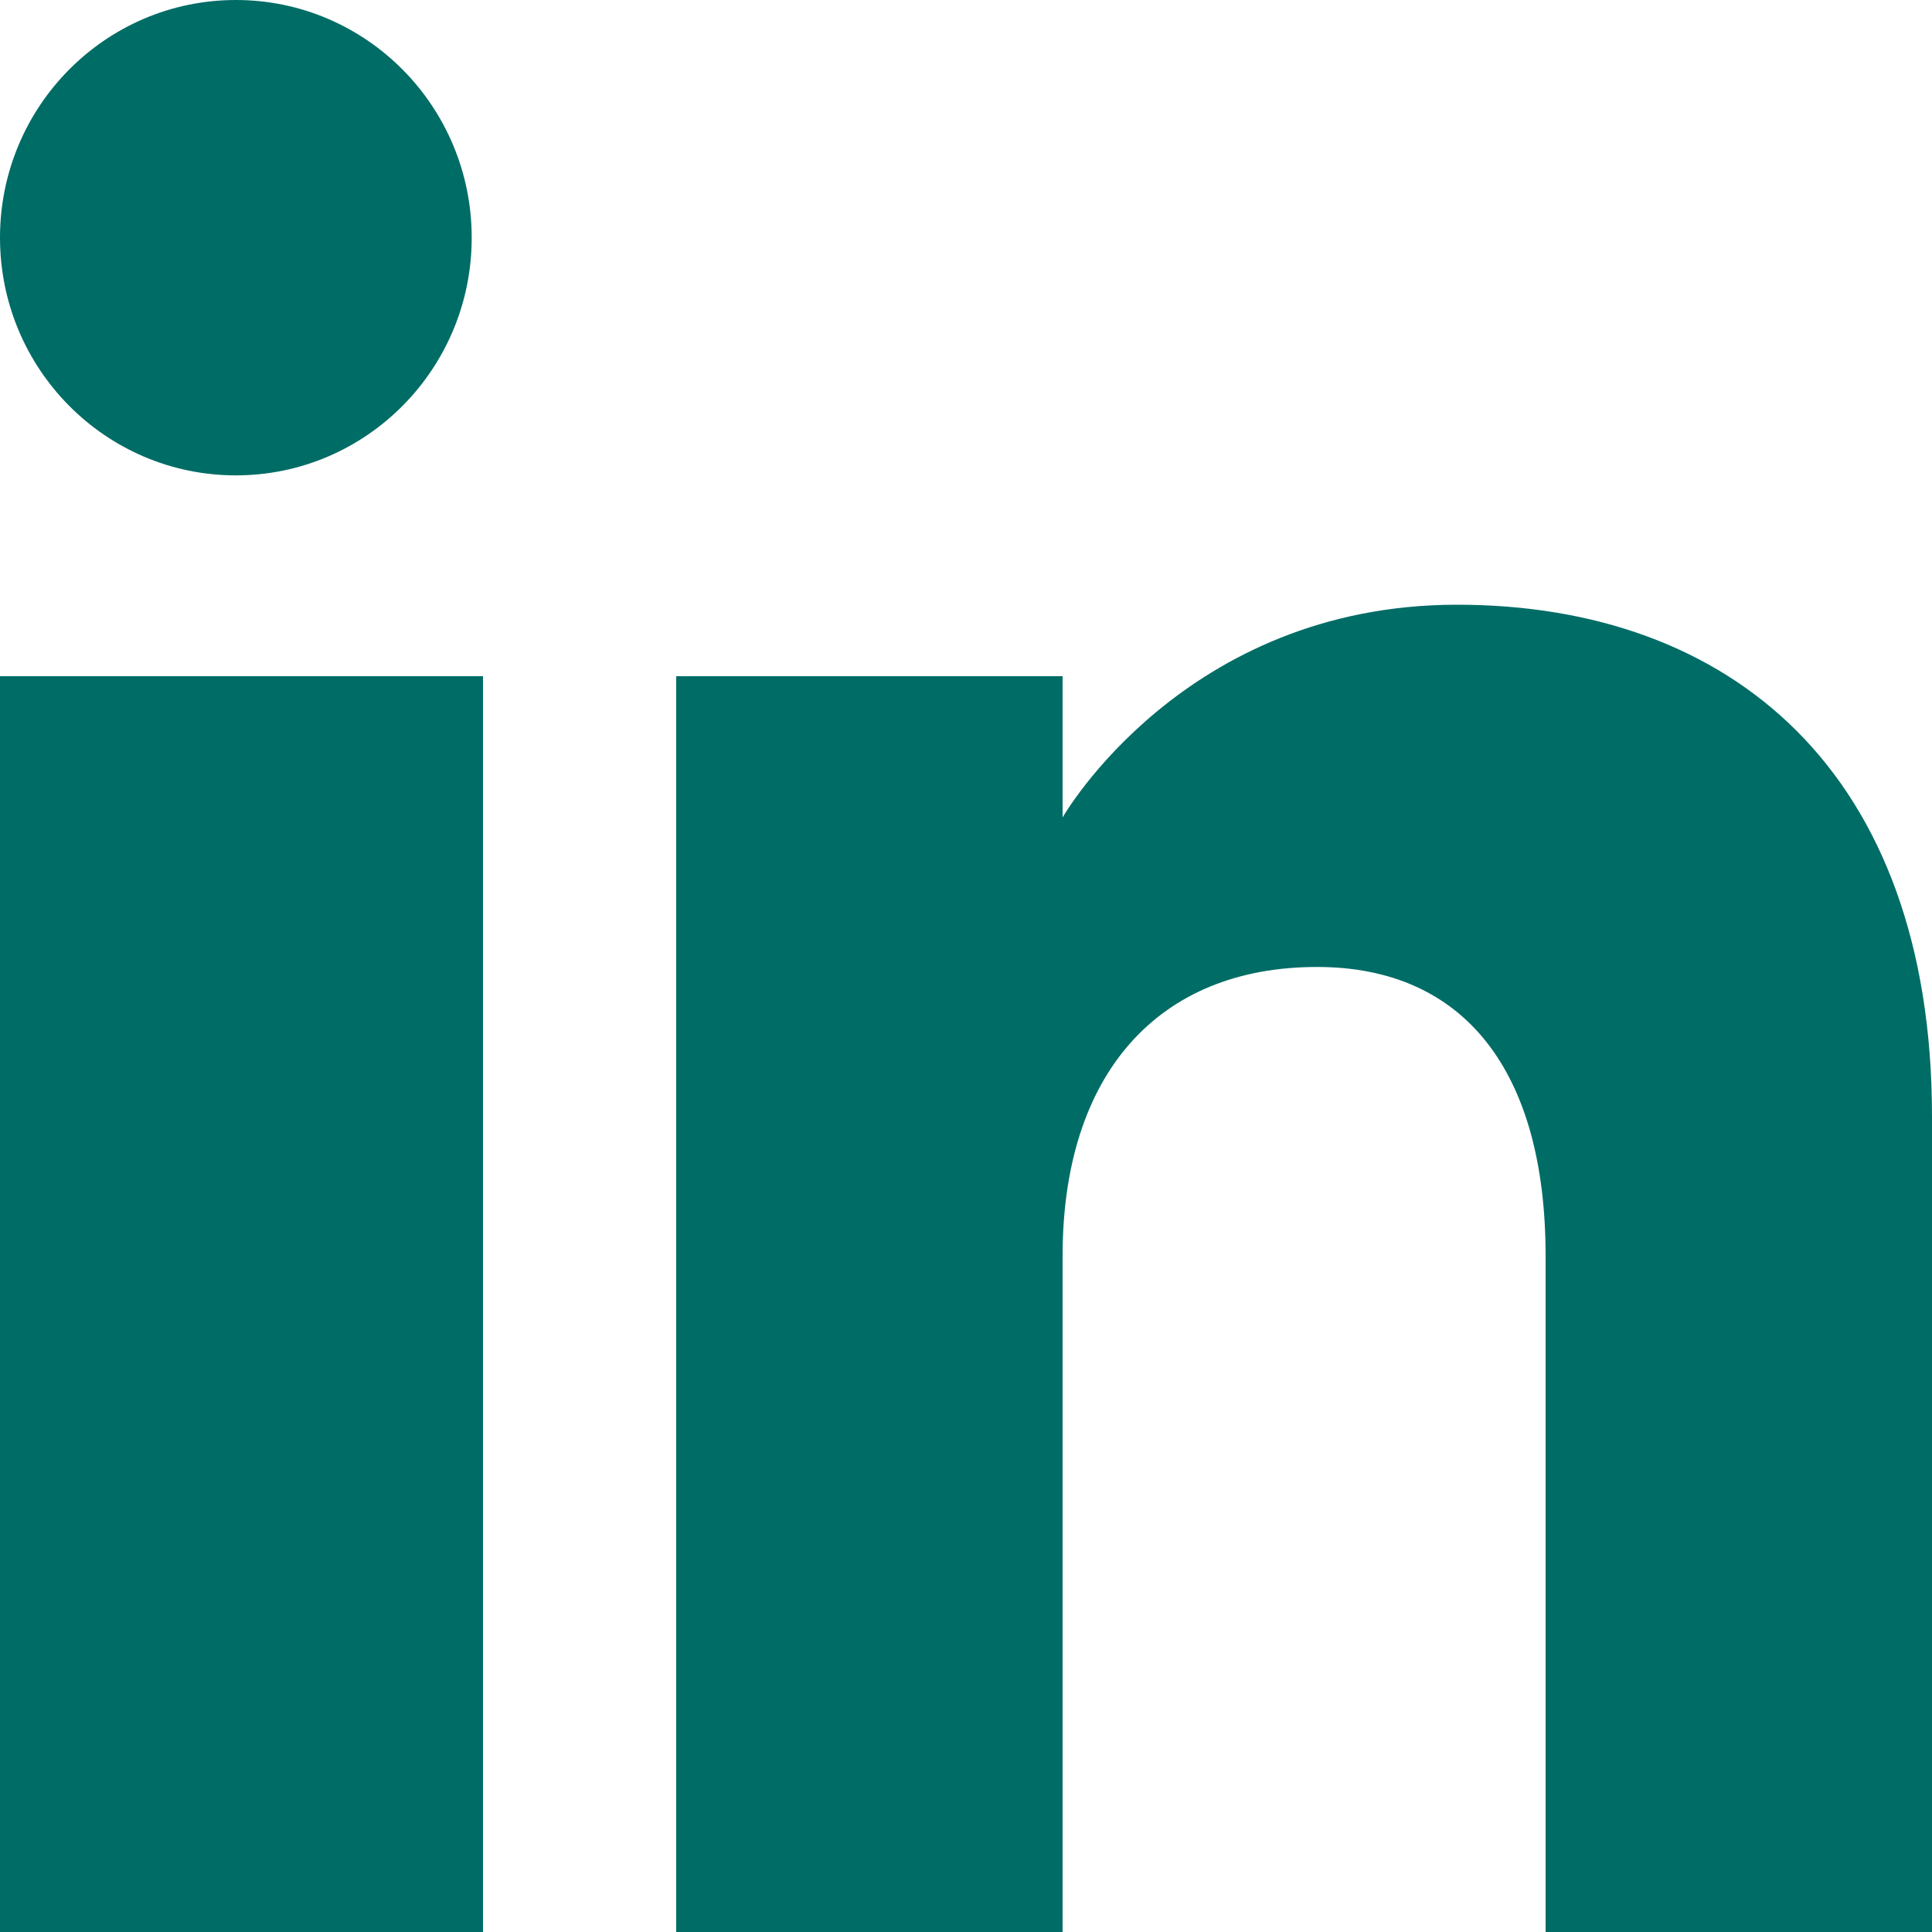
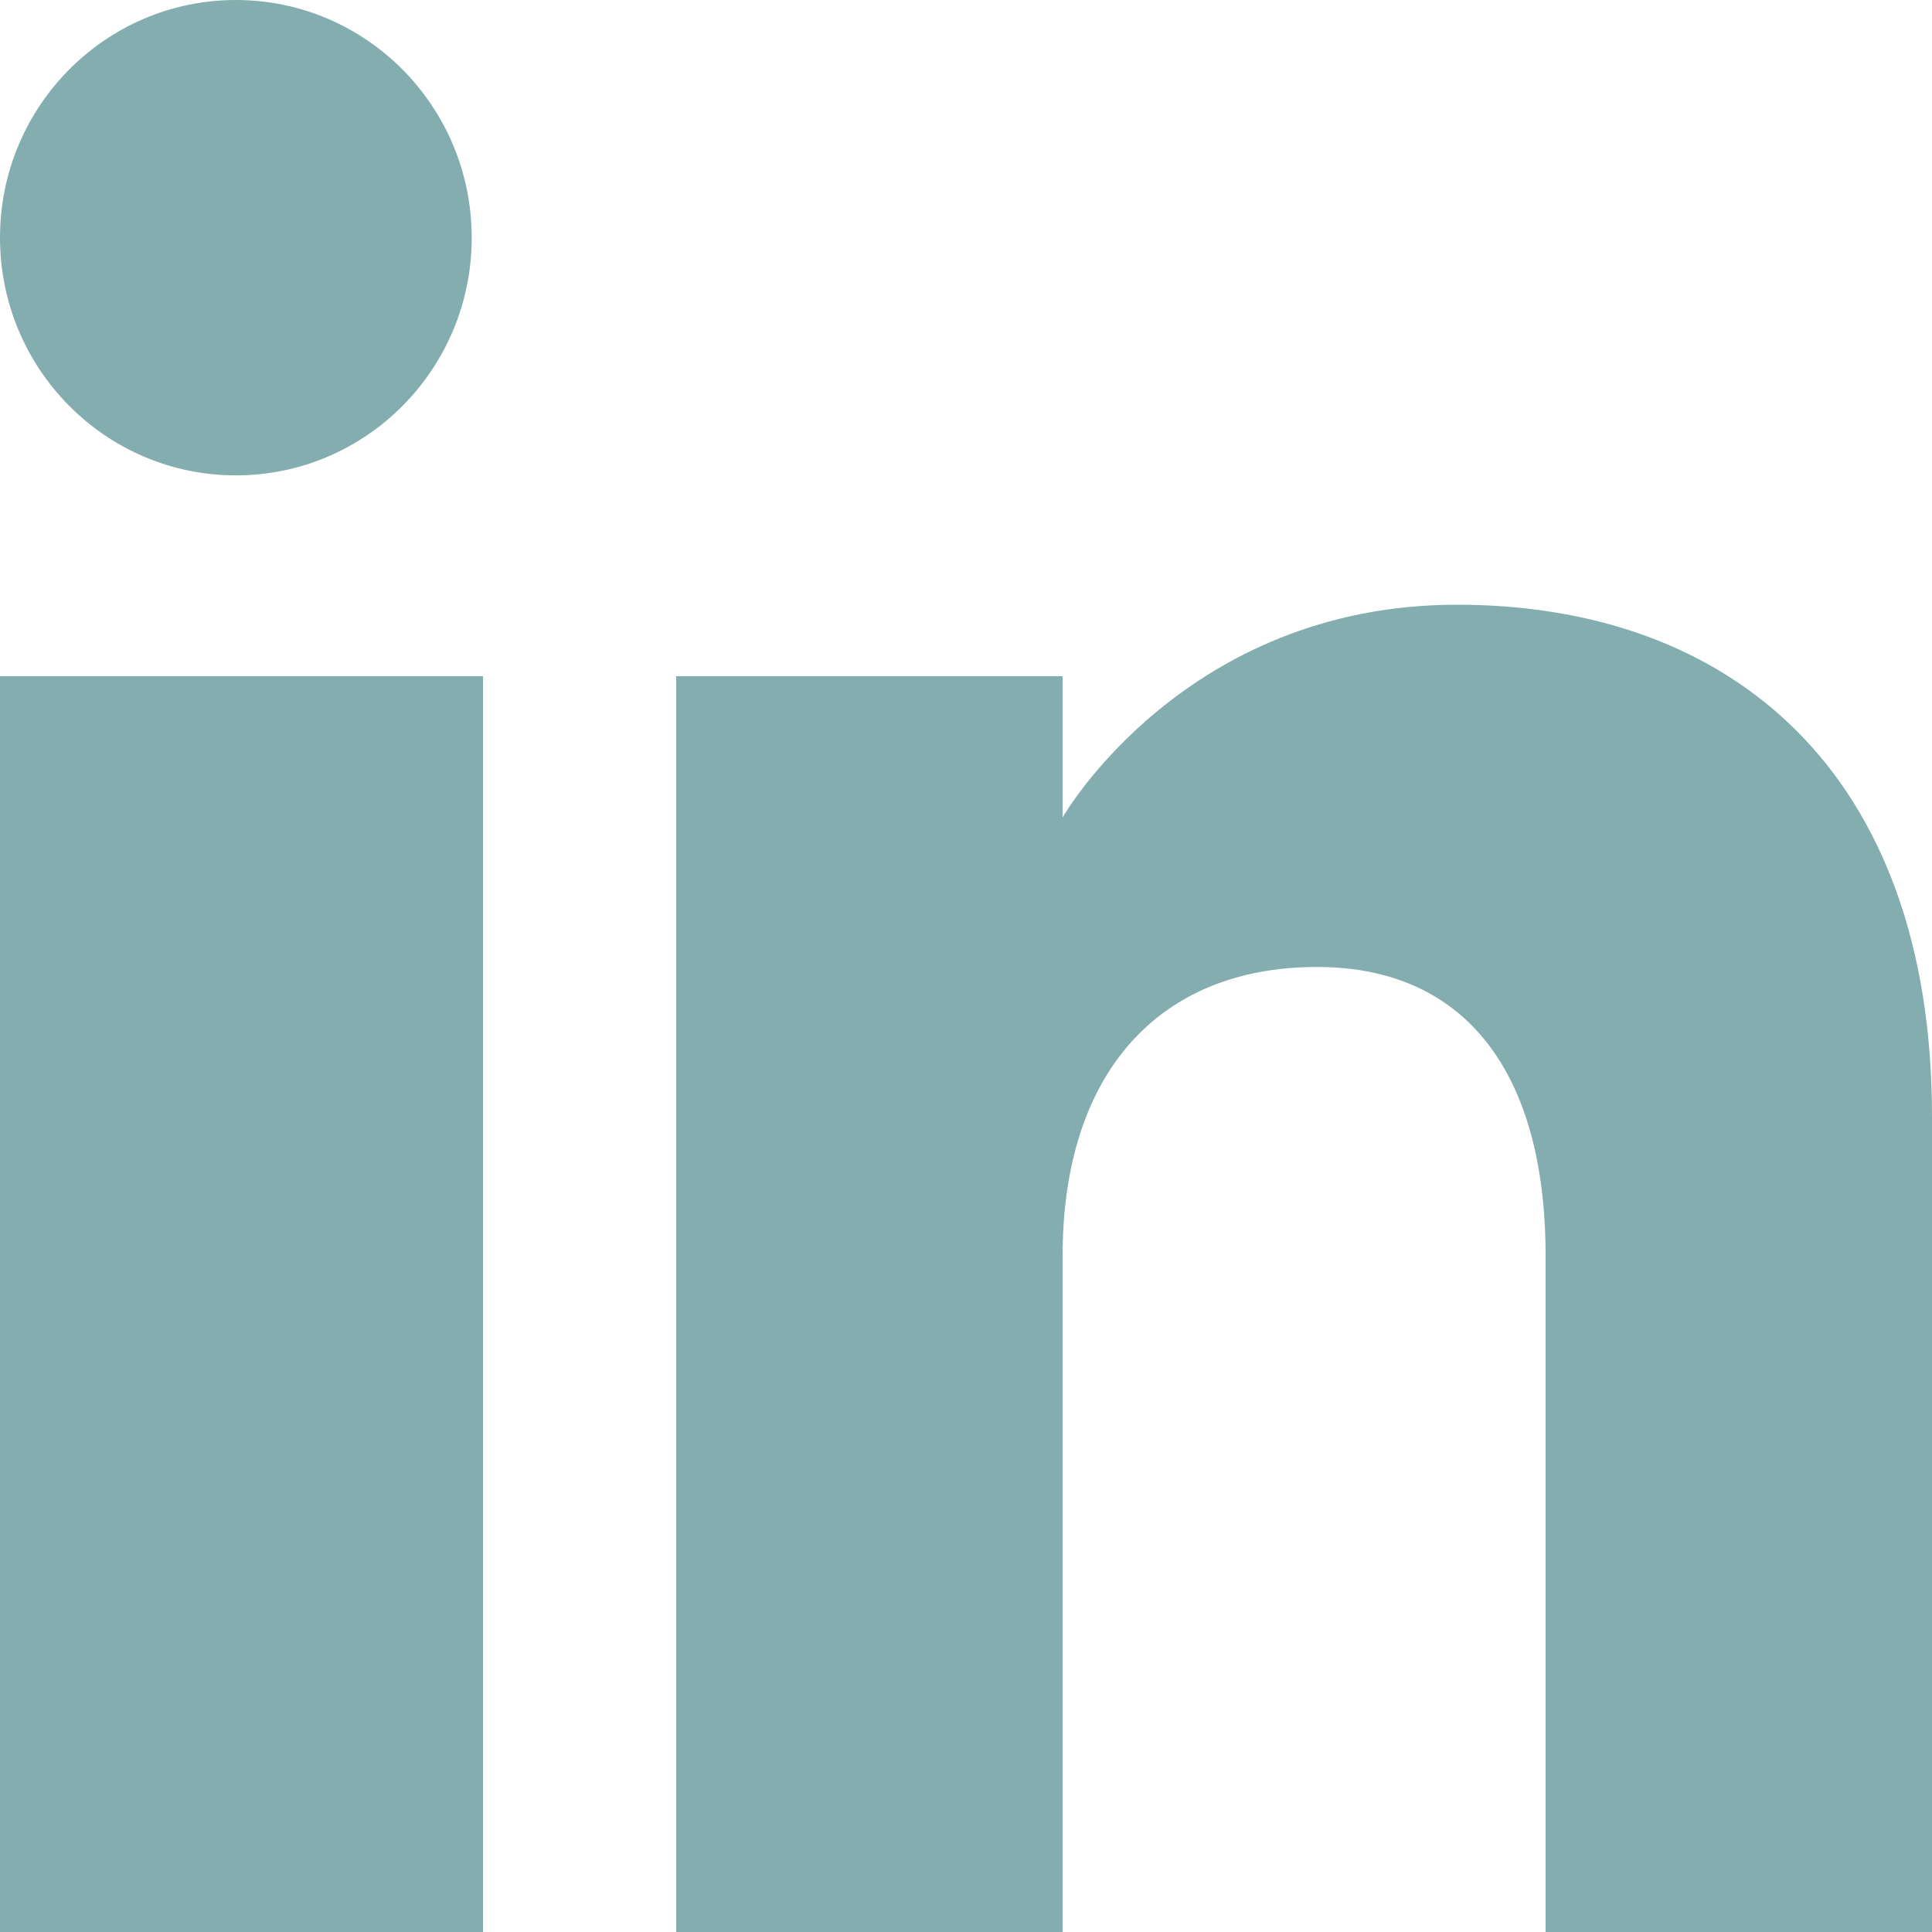
<svg xmlns="http://www.w3.org/2000/svg" width="19px" height="19px" viewBox="0 0 20 20" version="1.1">
  <defs />
  <g id="Page-1" stroke="none" stroke-width="1" fill="none" fill-rule="evenodd">
-     <g id="Dribbble-Light-Preview" transform="translate(-180, -7479)" fill="#006C66">
+     <g id="Dribbble-Light-Preview" transform="translate(-180, -7479)" fill="#84ADAF">
      <g id="icons" transform="translate(56, 160)">
        <path d="M144,7339 L140,7339 L140,7332.001 C140,7330.081 139.153,7329.01 137.634,7329.01 C135.981,7329.01 135,7330.126 135,7332.001 L135,7339 L131,7339 L131,7326 L135,7326 L135,7327.462 C135,7327.462 136.255,7325.26 139.083,7325.26 C141.912,7325.26 144,7326.986 144,7330.558 L144,7339 L144,7339 Z M126.442,7323.921 C125.093,7323.921 124,7322.819 124,7321.46 C124,7320.102 125.093,7319 126.442,7319 C127.79,7319 128.883,7320.102 128.883,7321.46 C128.884,7322.819 127.79,7323.921 126.442,7323.921 L126.442,7323.921 Z M124,7339 L129,7339 L129,7326 L124,7326 L124,7339 Z" id="linkedin-[#161]" />
      </g>
    </g>
  </g>
</svg>
